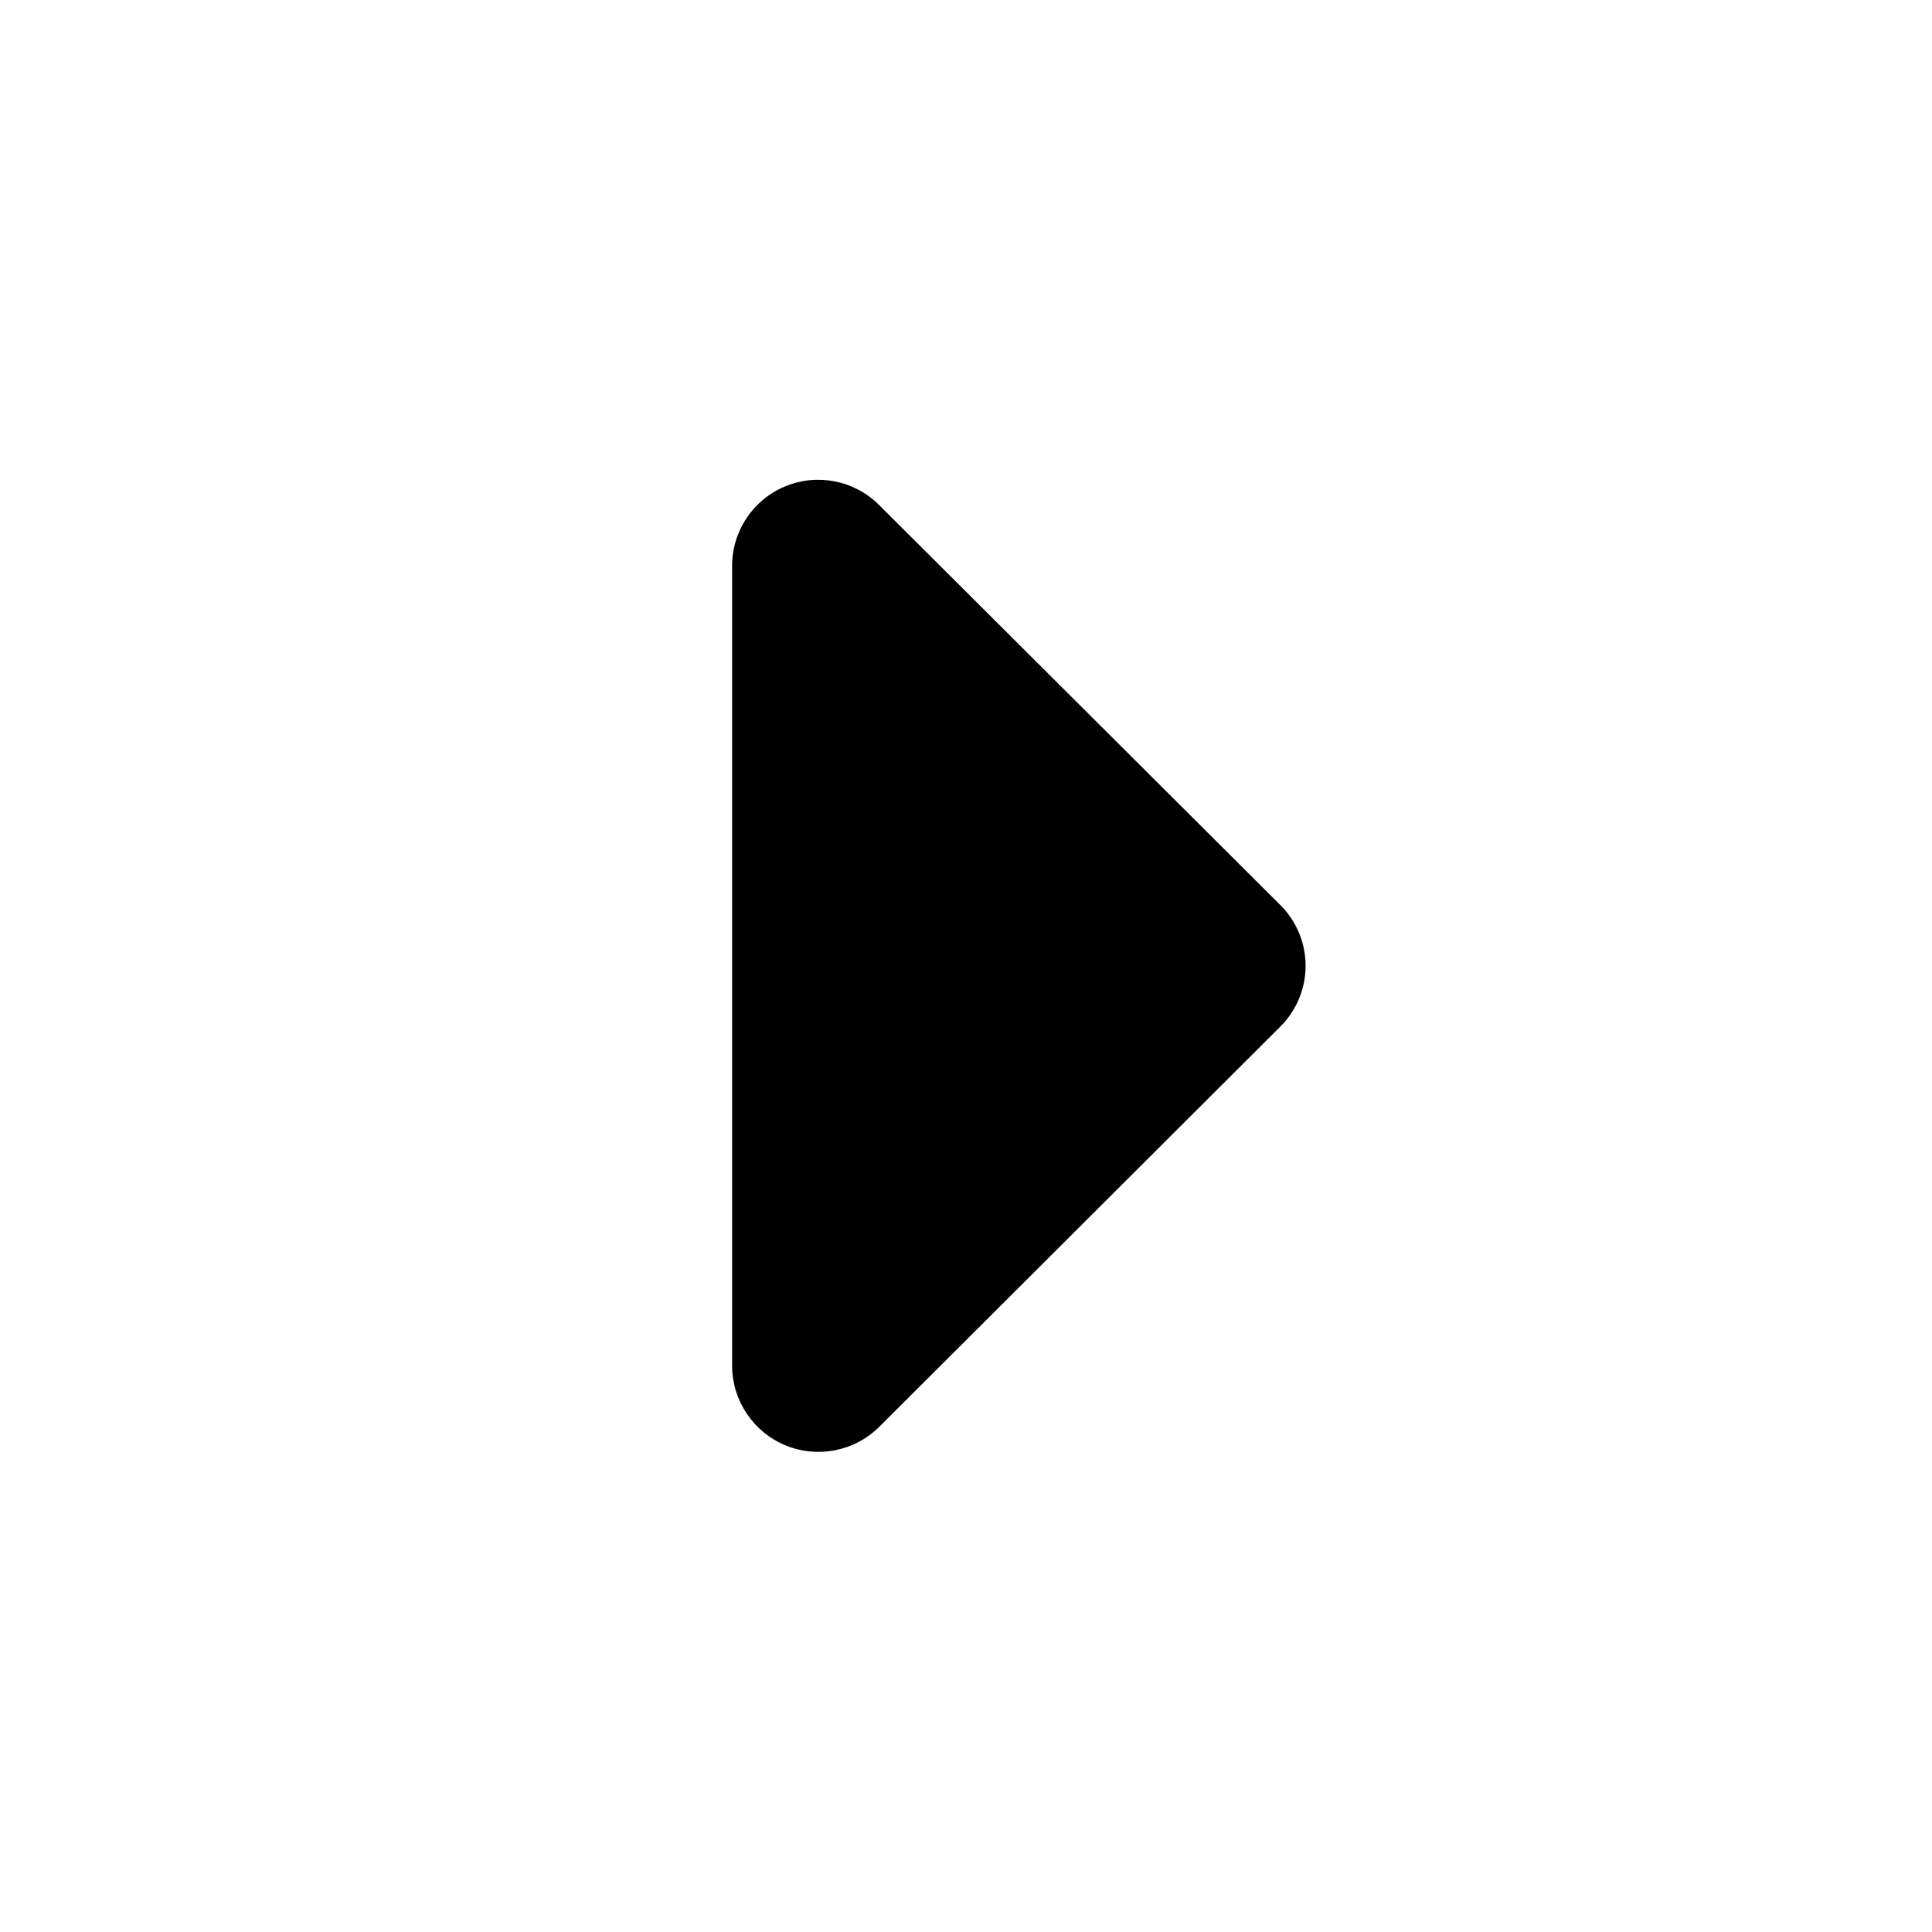
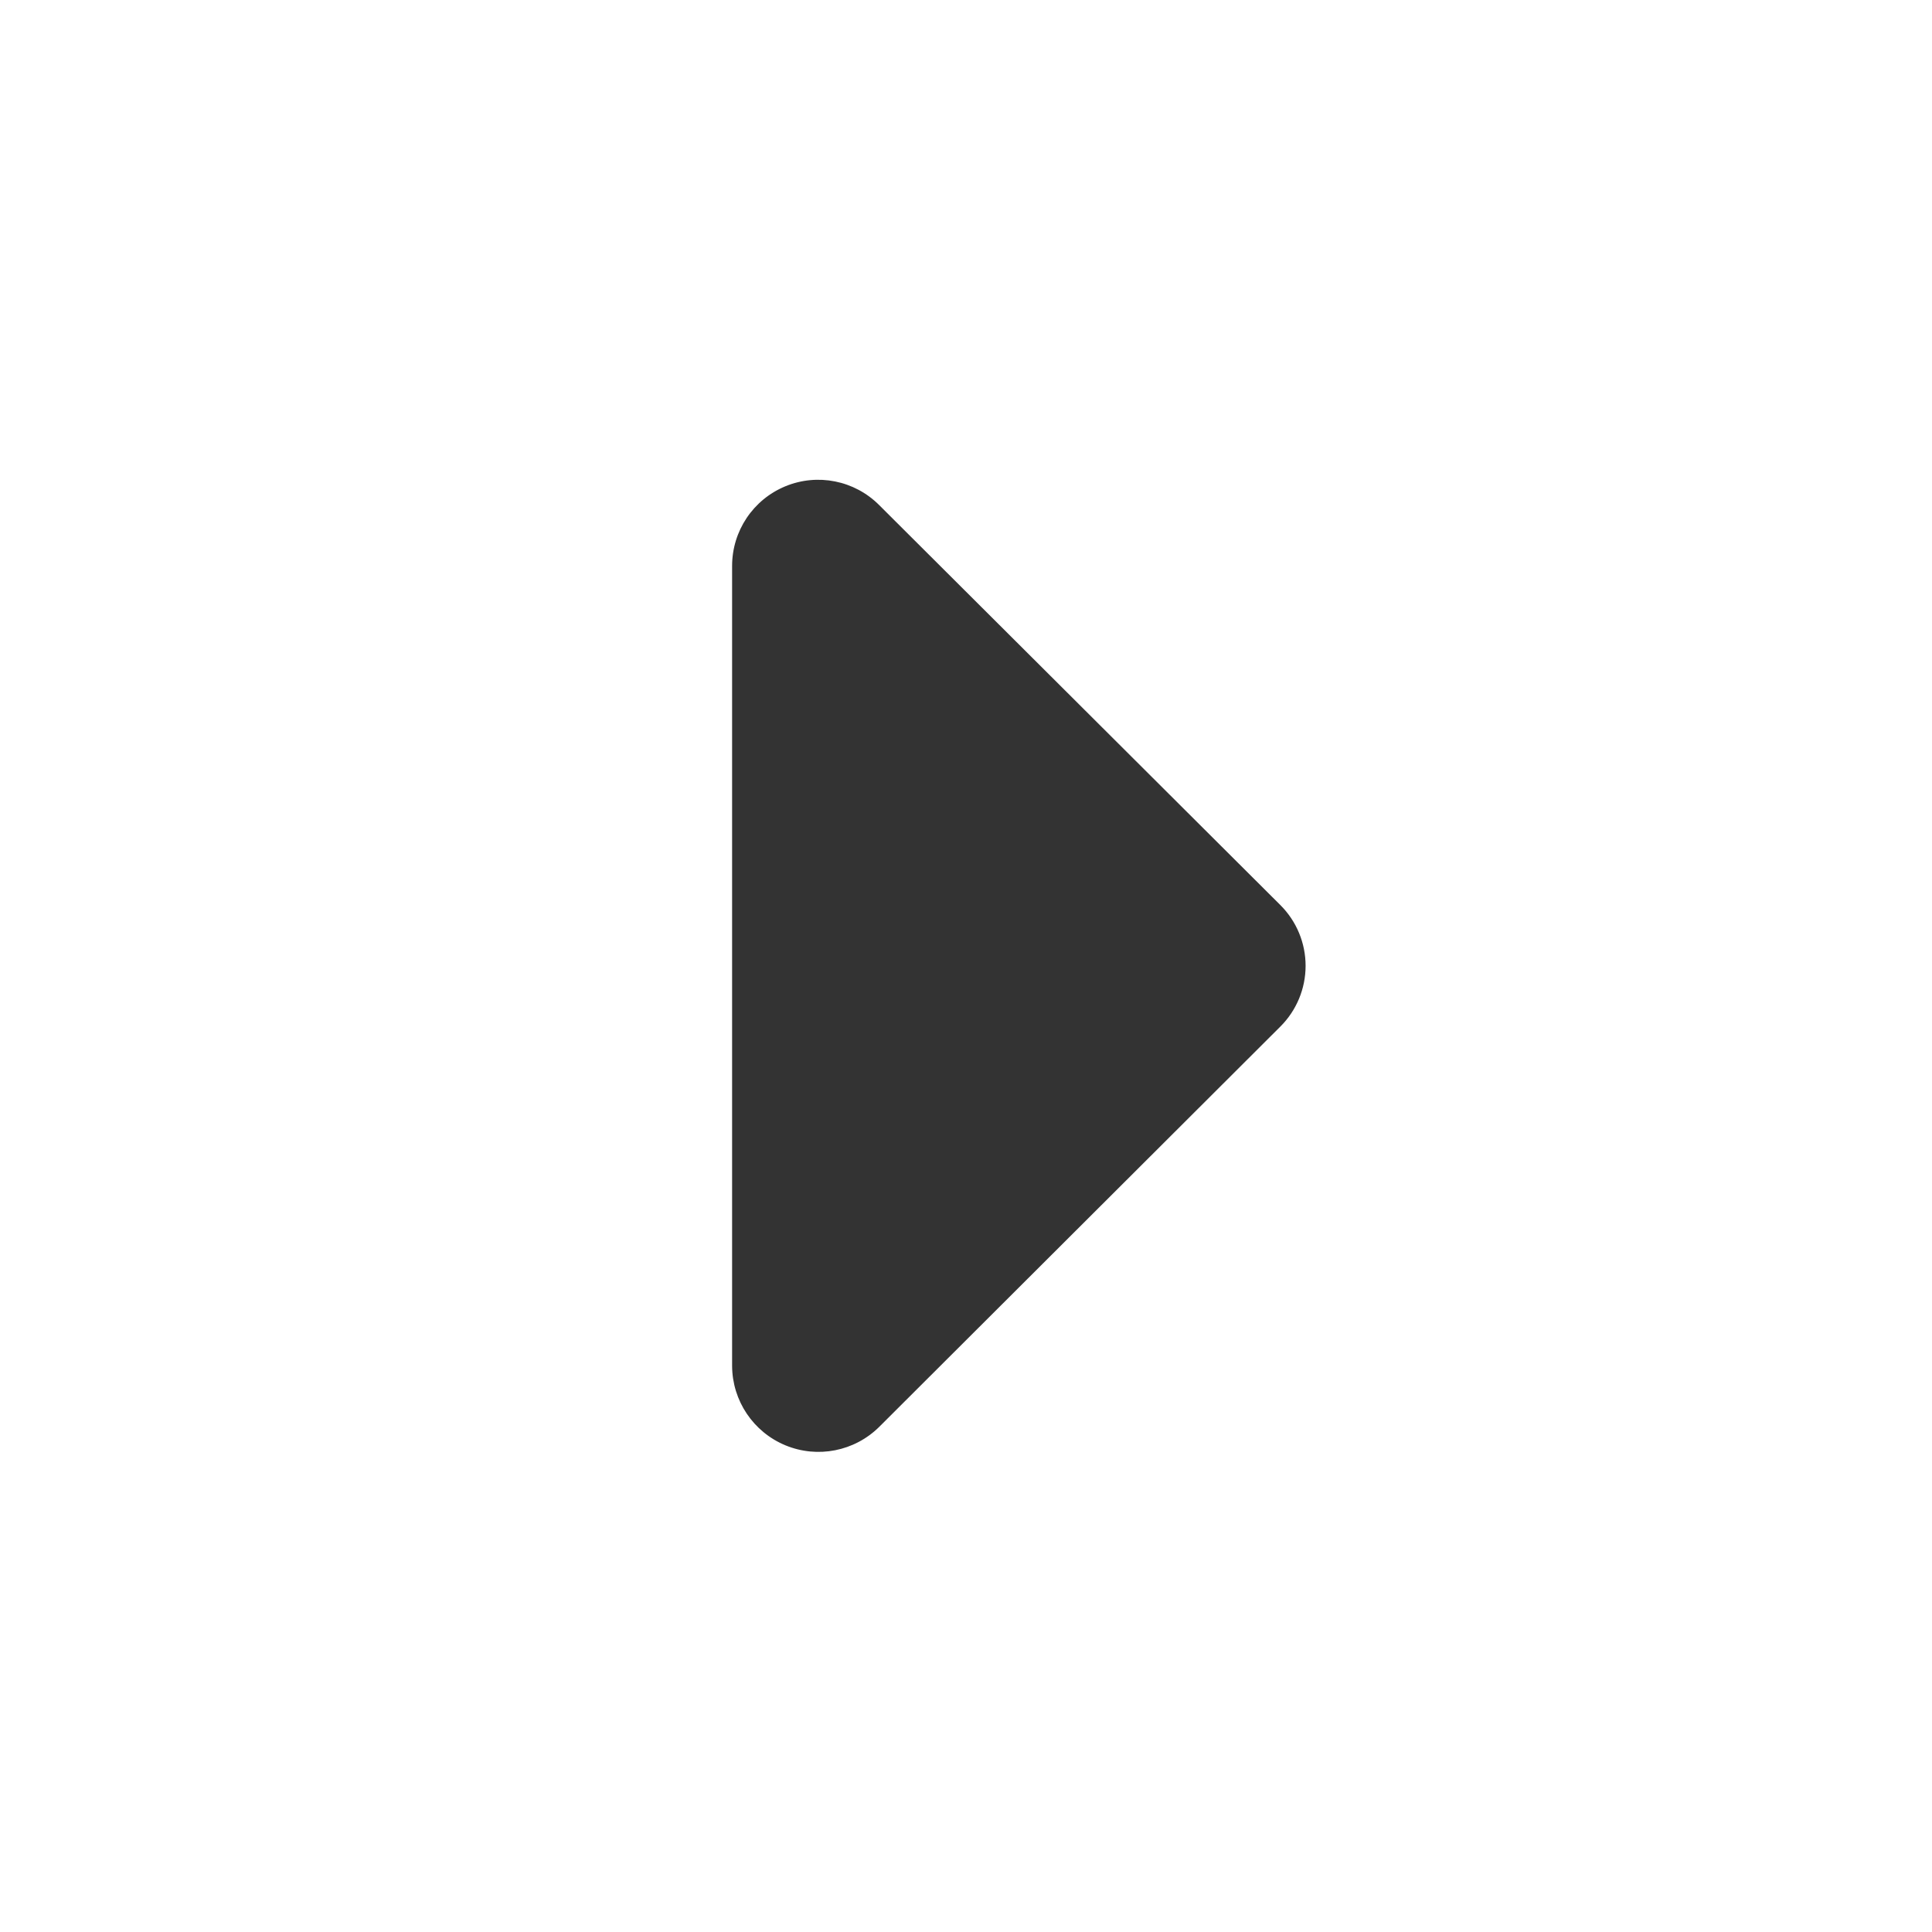
- <svg xmlns="http://www.w3.org/2000/svg" viewBox="0 0 1024 1024" fill="currentColor">
-   <path d="M465.92 267.648l212.736 212.096a45.44 45.44 0 0 1 0 64.32l-212.672 212.224a45.76 45.76 0 0 1-77.952-32.256V299.968a45.632 45.632 0 0 1 77.952-32.256v-0.064z" />
+ <svg xmlns="http://www.w3.org/2000/svg" class="icon" viewBox="0 0 1024 1024" version="1.1" width="1024" height="1024">
+   <path fill="#333333" d="M465.92 267.648l212.736 212.096a45.44 45.44 0 0 1 0 64.32l-212.672 212.224a45.76 45.76 0 0 1-77.952-32.256V299.968a45.632 45.632 0 0 1 77.952-32.256v-0.064z" />
</svg>
